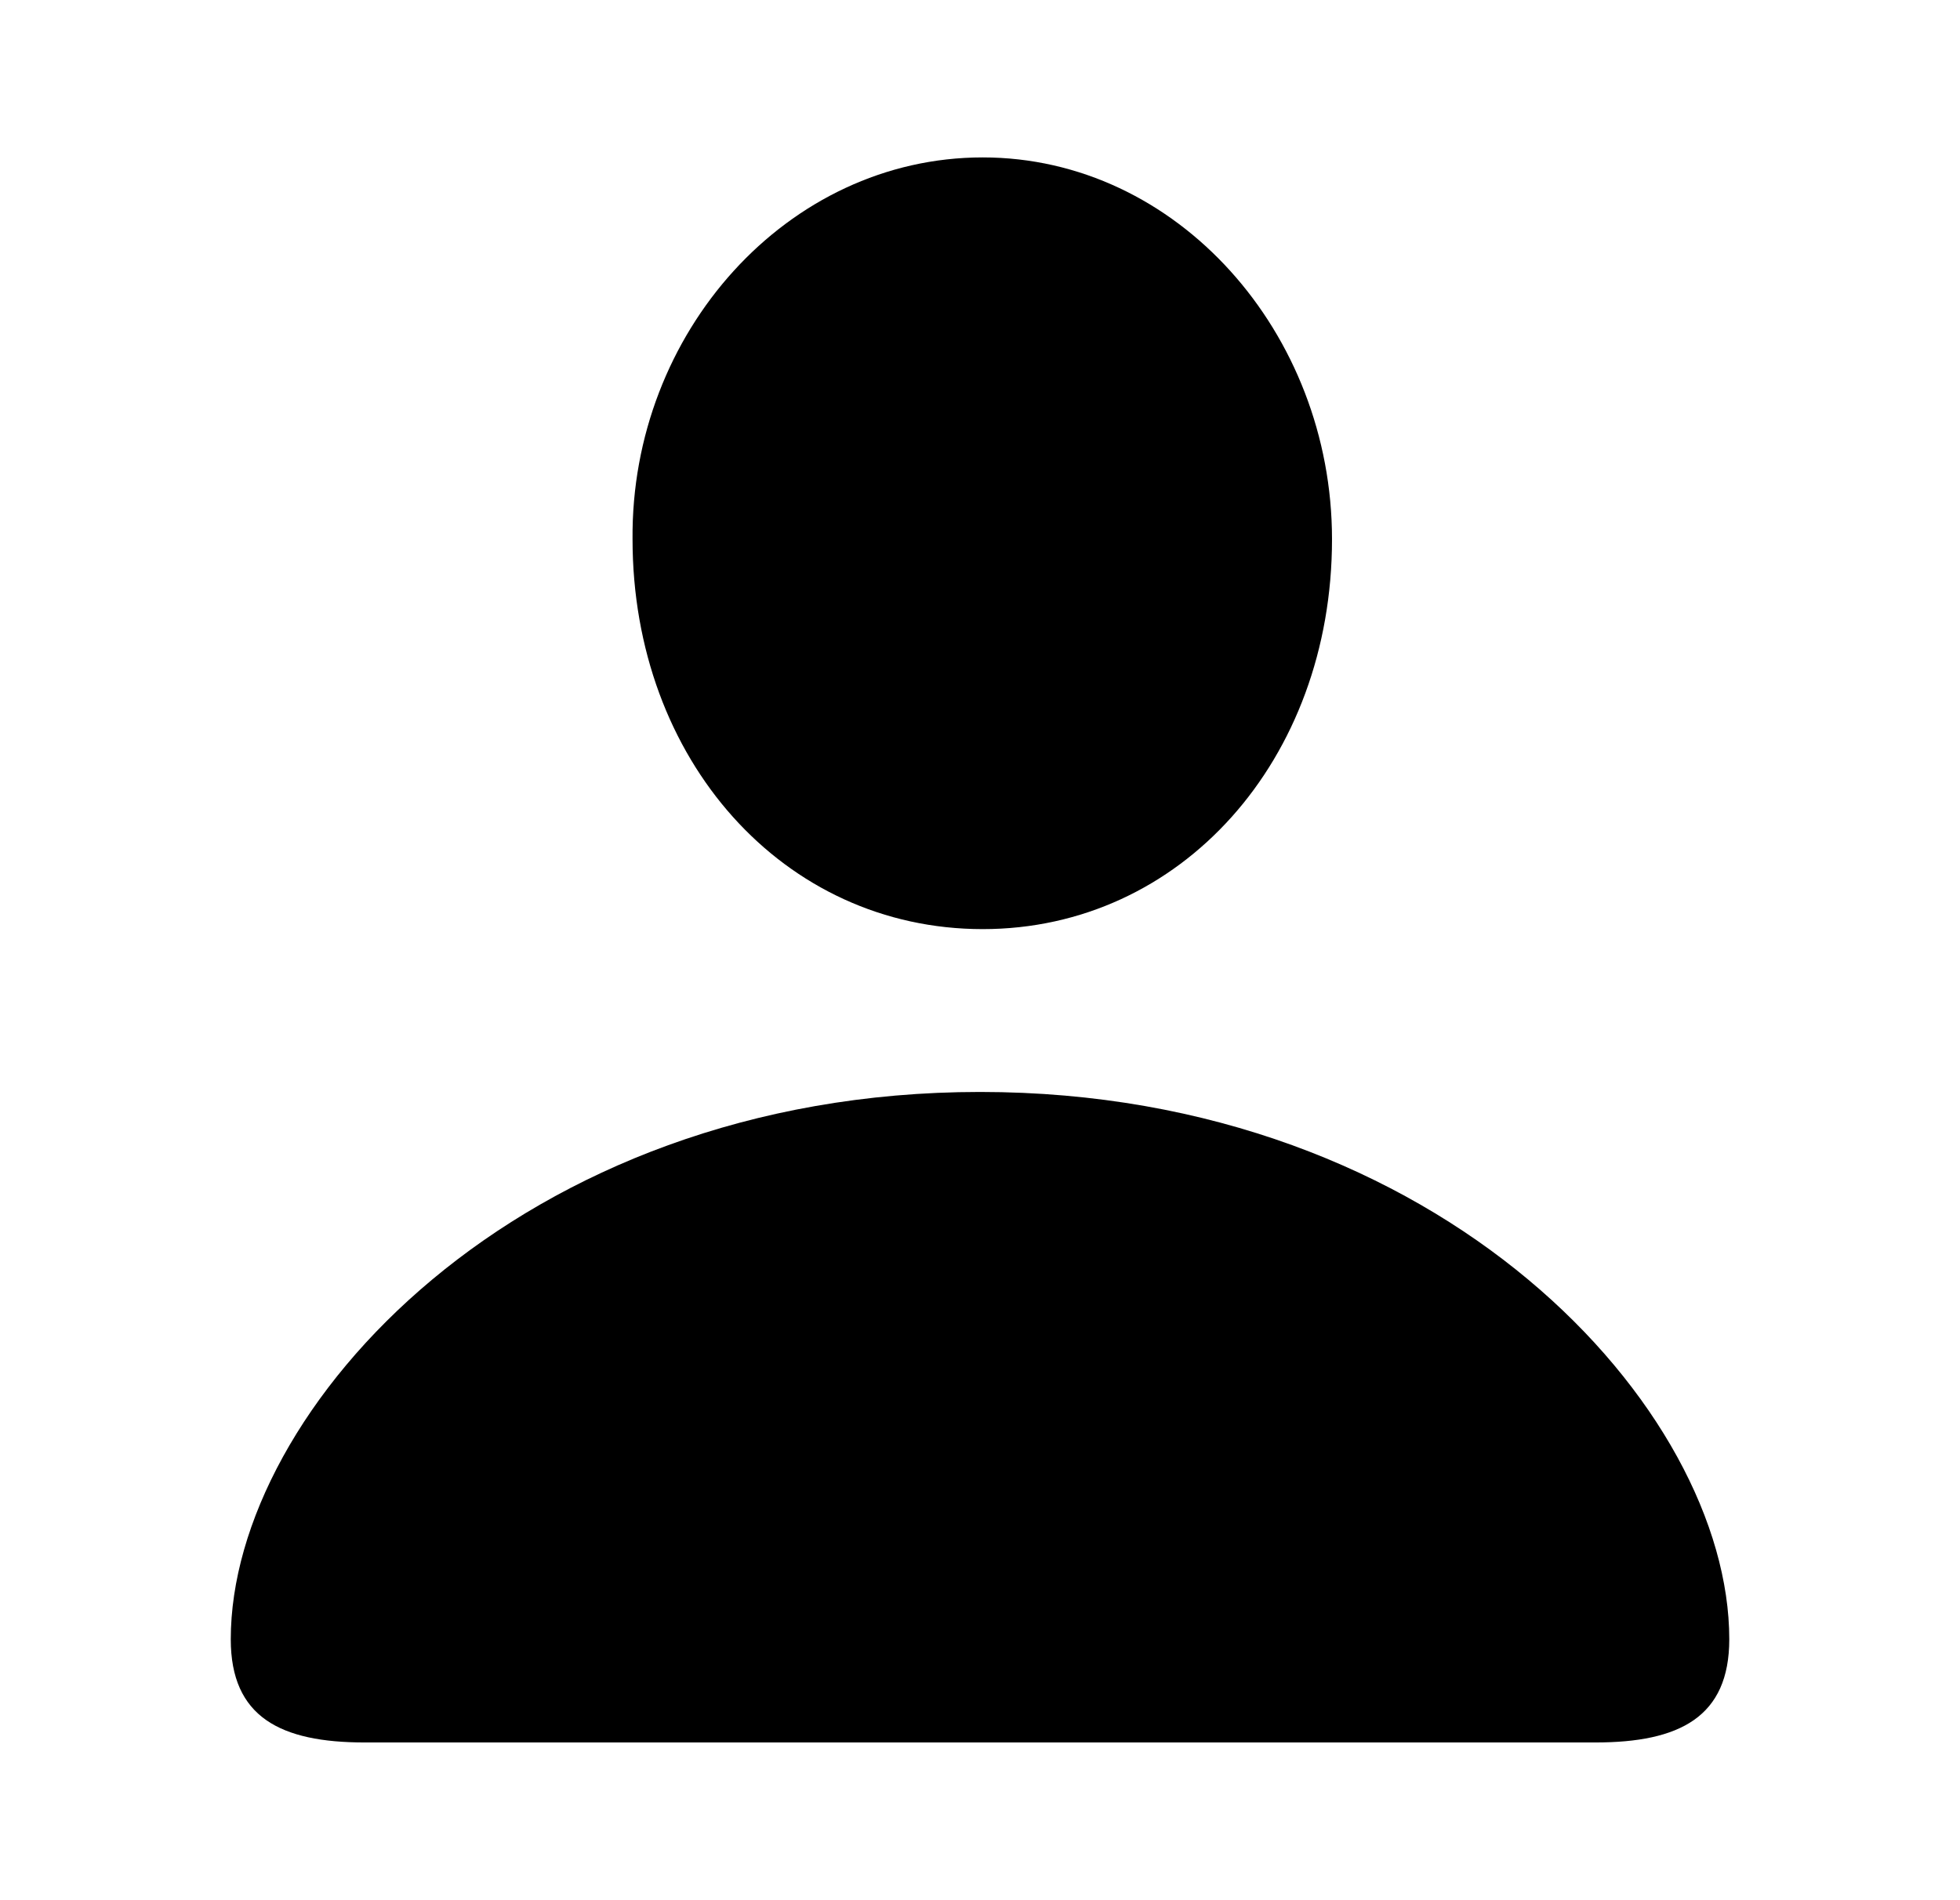
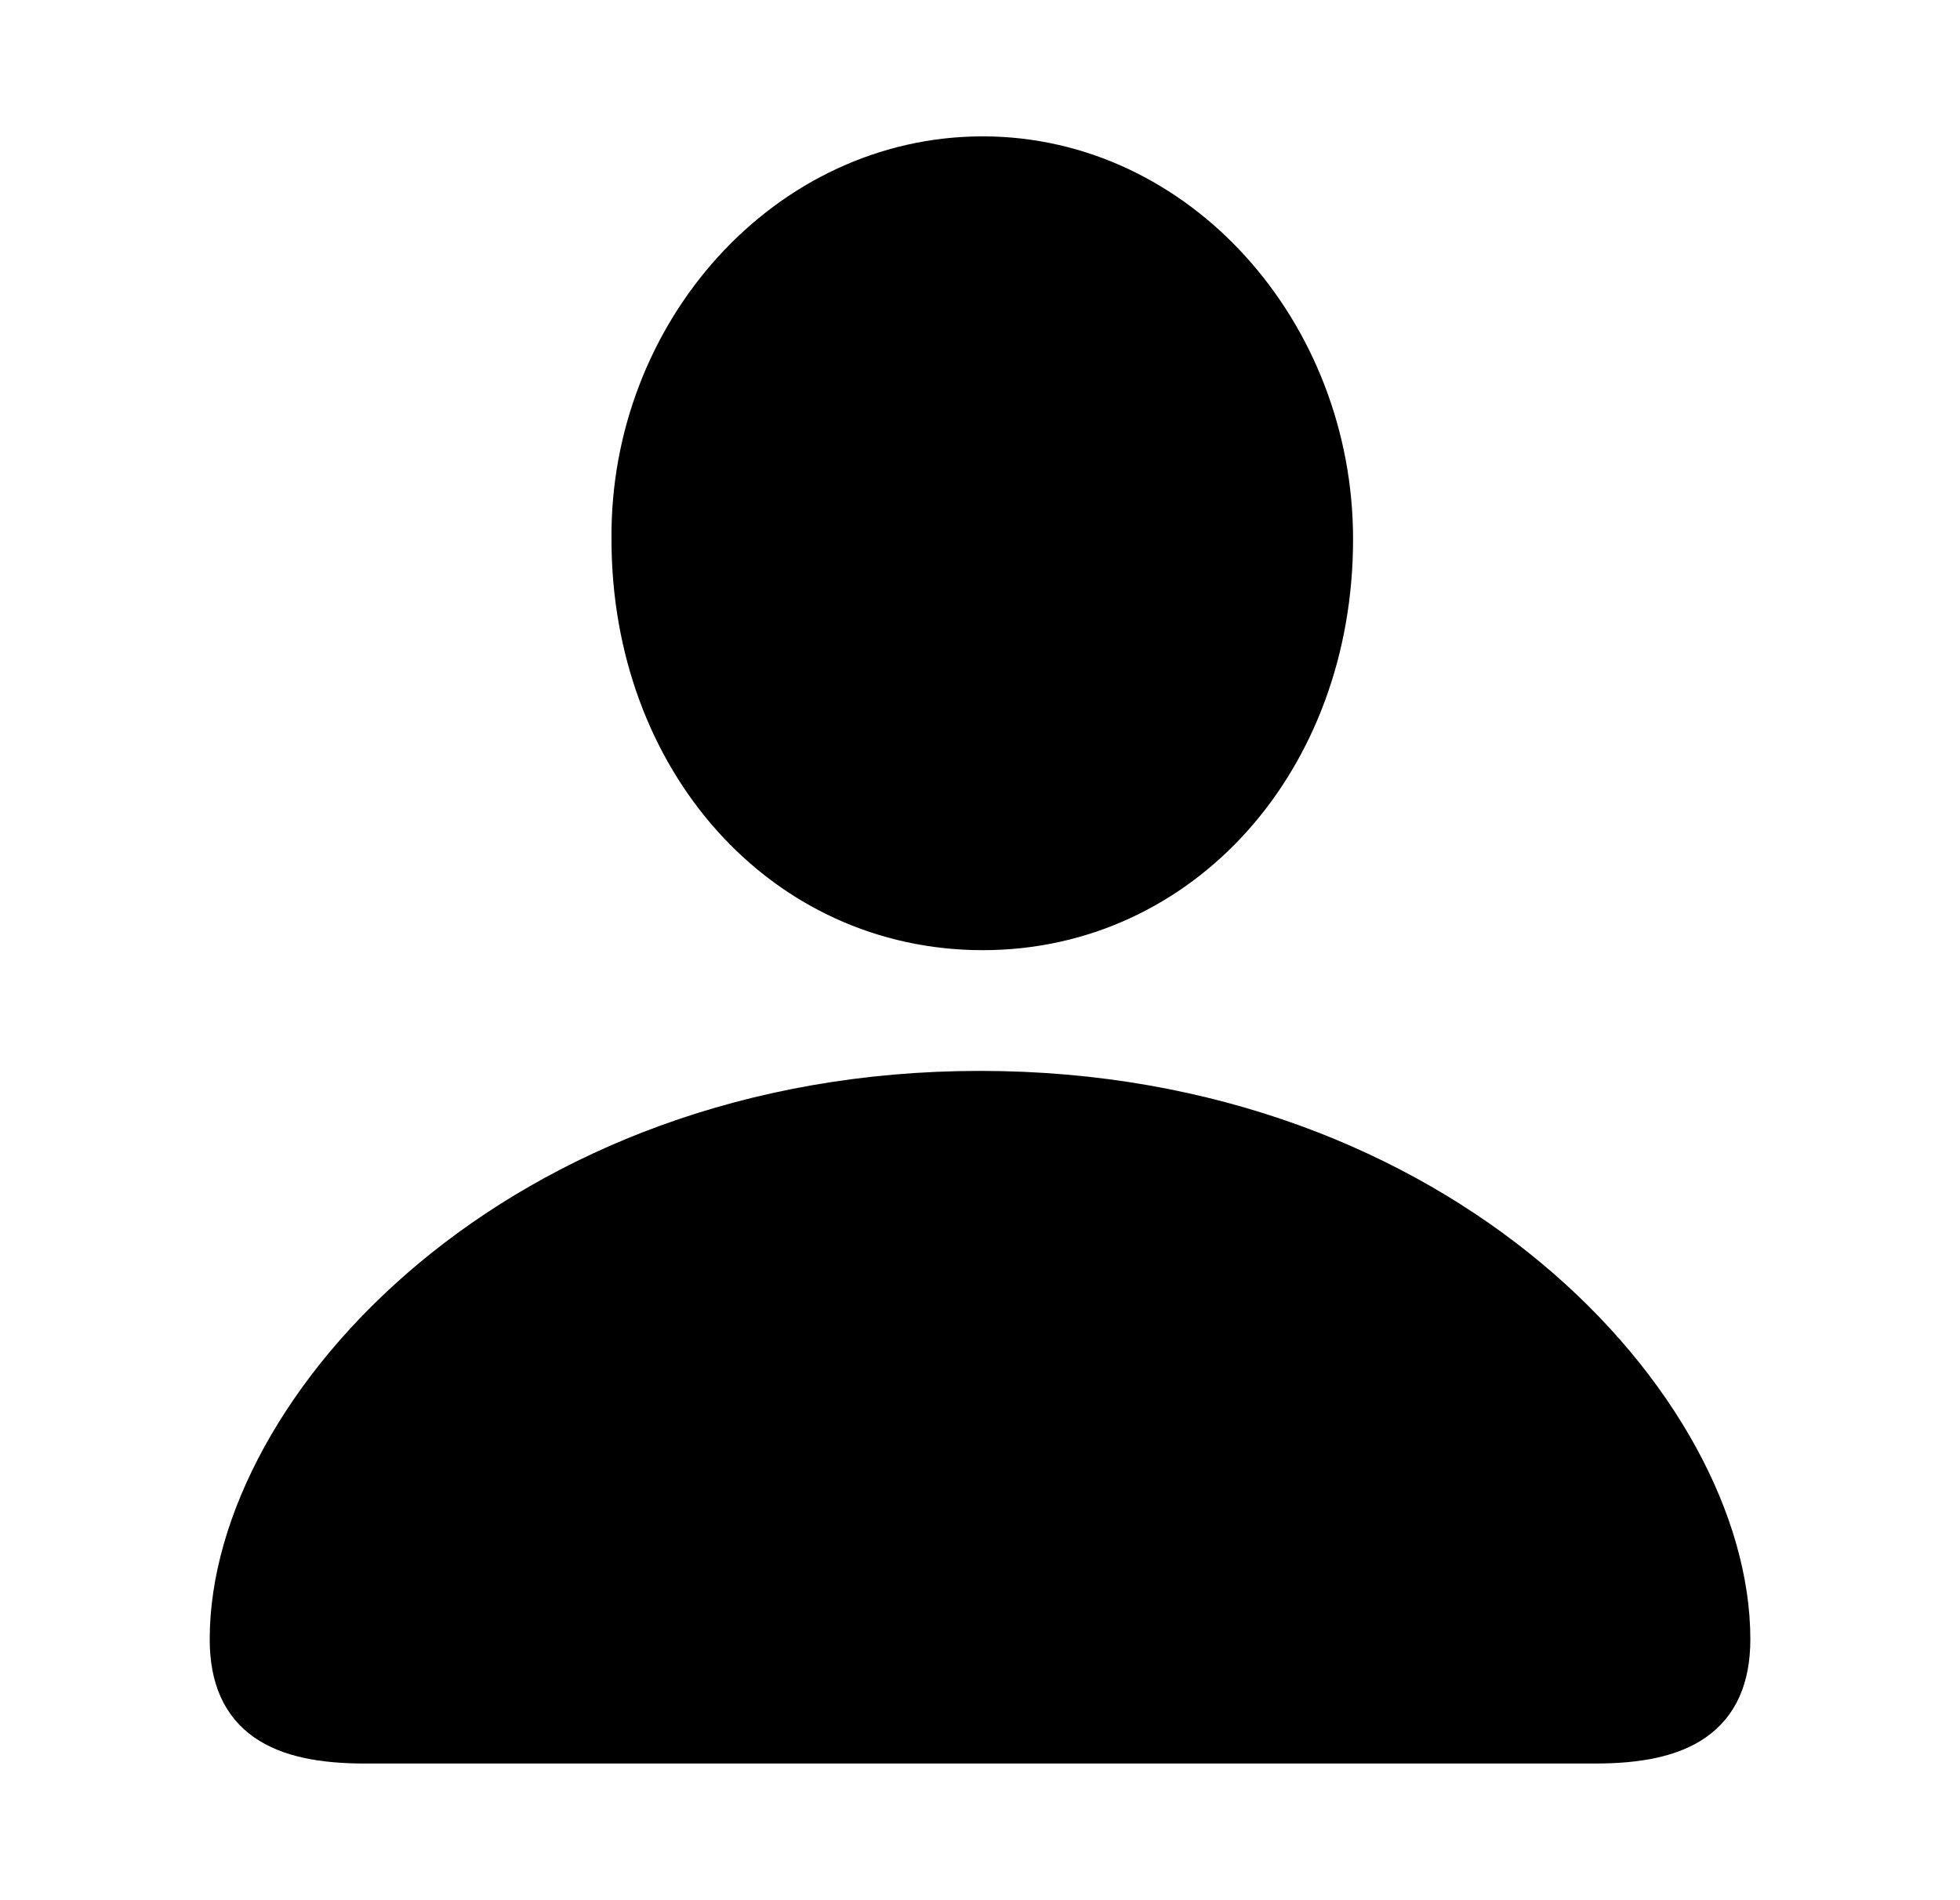
<svg xmlns="http://www.w3.org/2000/svg" width="46.535px" height="45.117px" direction="ltr" version="1.1">
  <g fill-rule="nonzero" transform="scale(1,-1) translate(0,-45.11719)">
-     <path fill="black" stroke="black" fill-opacity="1.0" stroke-width="0" d="     M 23.332,23.053     C 28.037,23.053 31.625,27.07 31.625,32.312     C 31.625,37.211 27.951,41.379 23.332,41.379     C 18.691,41.379 14.975,37.211 15.018,32.312     C 15.018,27.07 18.605,23.053 23.332,23.053     Z     M 8.658,3.738     L 37.877,3.738     C 39.875,3.738 41.057,4.34 41.057,6.188     C 41.057,11.645 34.246,19.186 23.268,19.186     C 12.311,19.186 5.479,11.645 5.479,6.188     C 5.479,4.34 6.66,3.738 8.658,3.738     Z " />
+     <path fill="black" stroke="black" fill-opacity="1.0" stroke-width="1.0" d="     M 23.332,23.053     C 28.037,23.053 31.625,27.07 31.625,32.312     C 31.625,37.211 27.951,41.379 23.332,41.379     C 18.691,41.379 14.975,37.211 15.018,32.312     C 15.018,27.07 18.605,23.053 23.332,23.053     Z     M 8.658,3.738     L 37.877,3.738     C 39.875,3.738 41.057,4.34 41.057,6.188     C 41.057,11.645 34.246,19.186 23.268,19.186     C 12.311,19.186 5.479,11.645 5.479,6.188     C 5.479,4.34 6.66,3.738 8.658,3.738     Z " />
  </g>
</svg>
